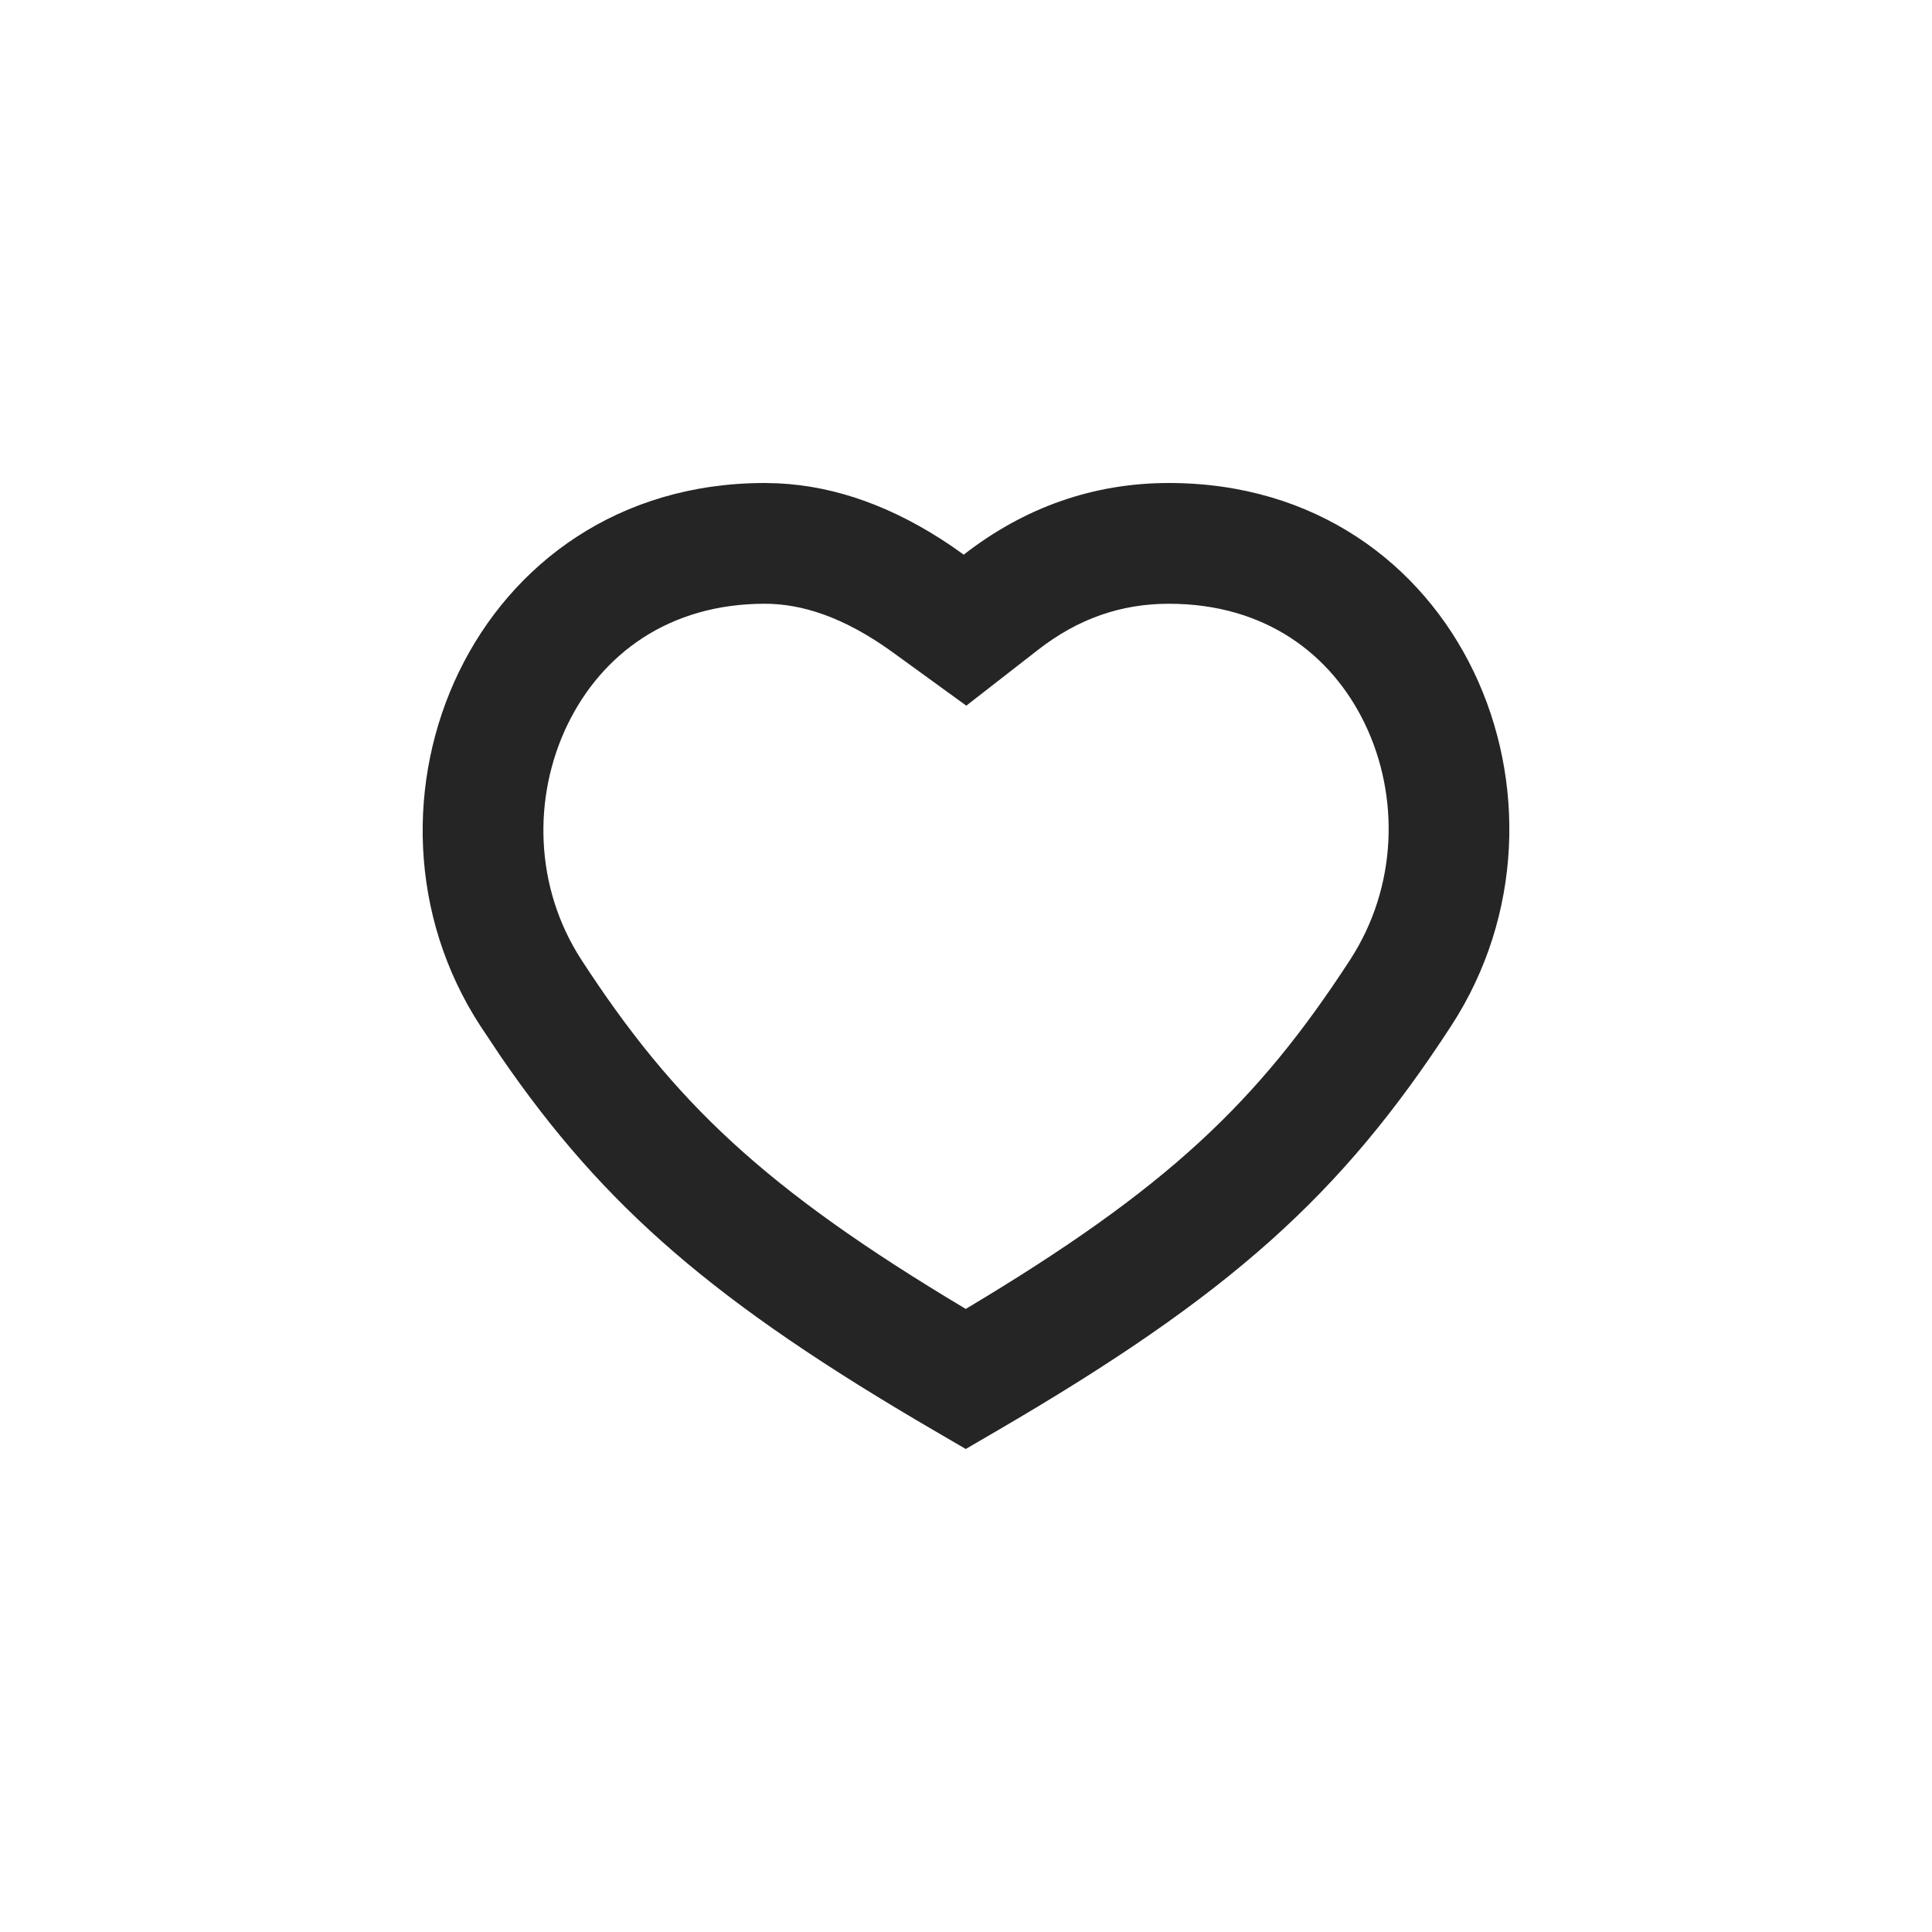
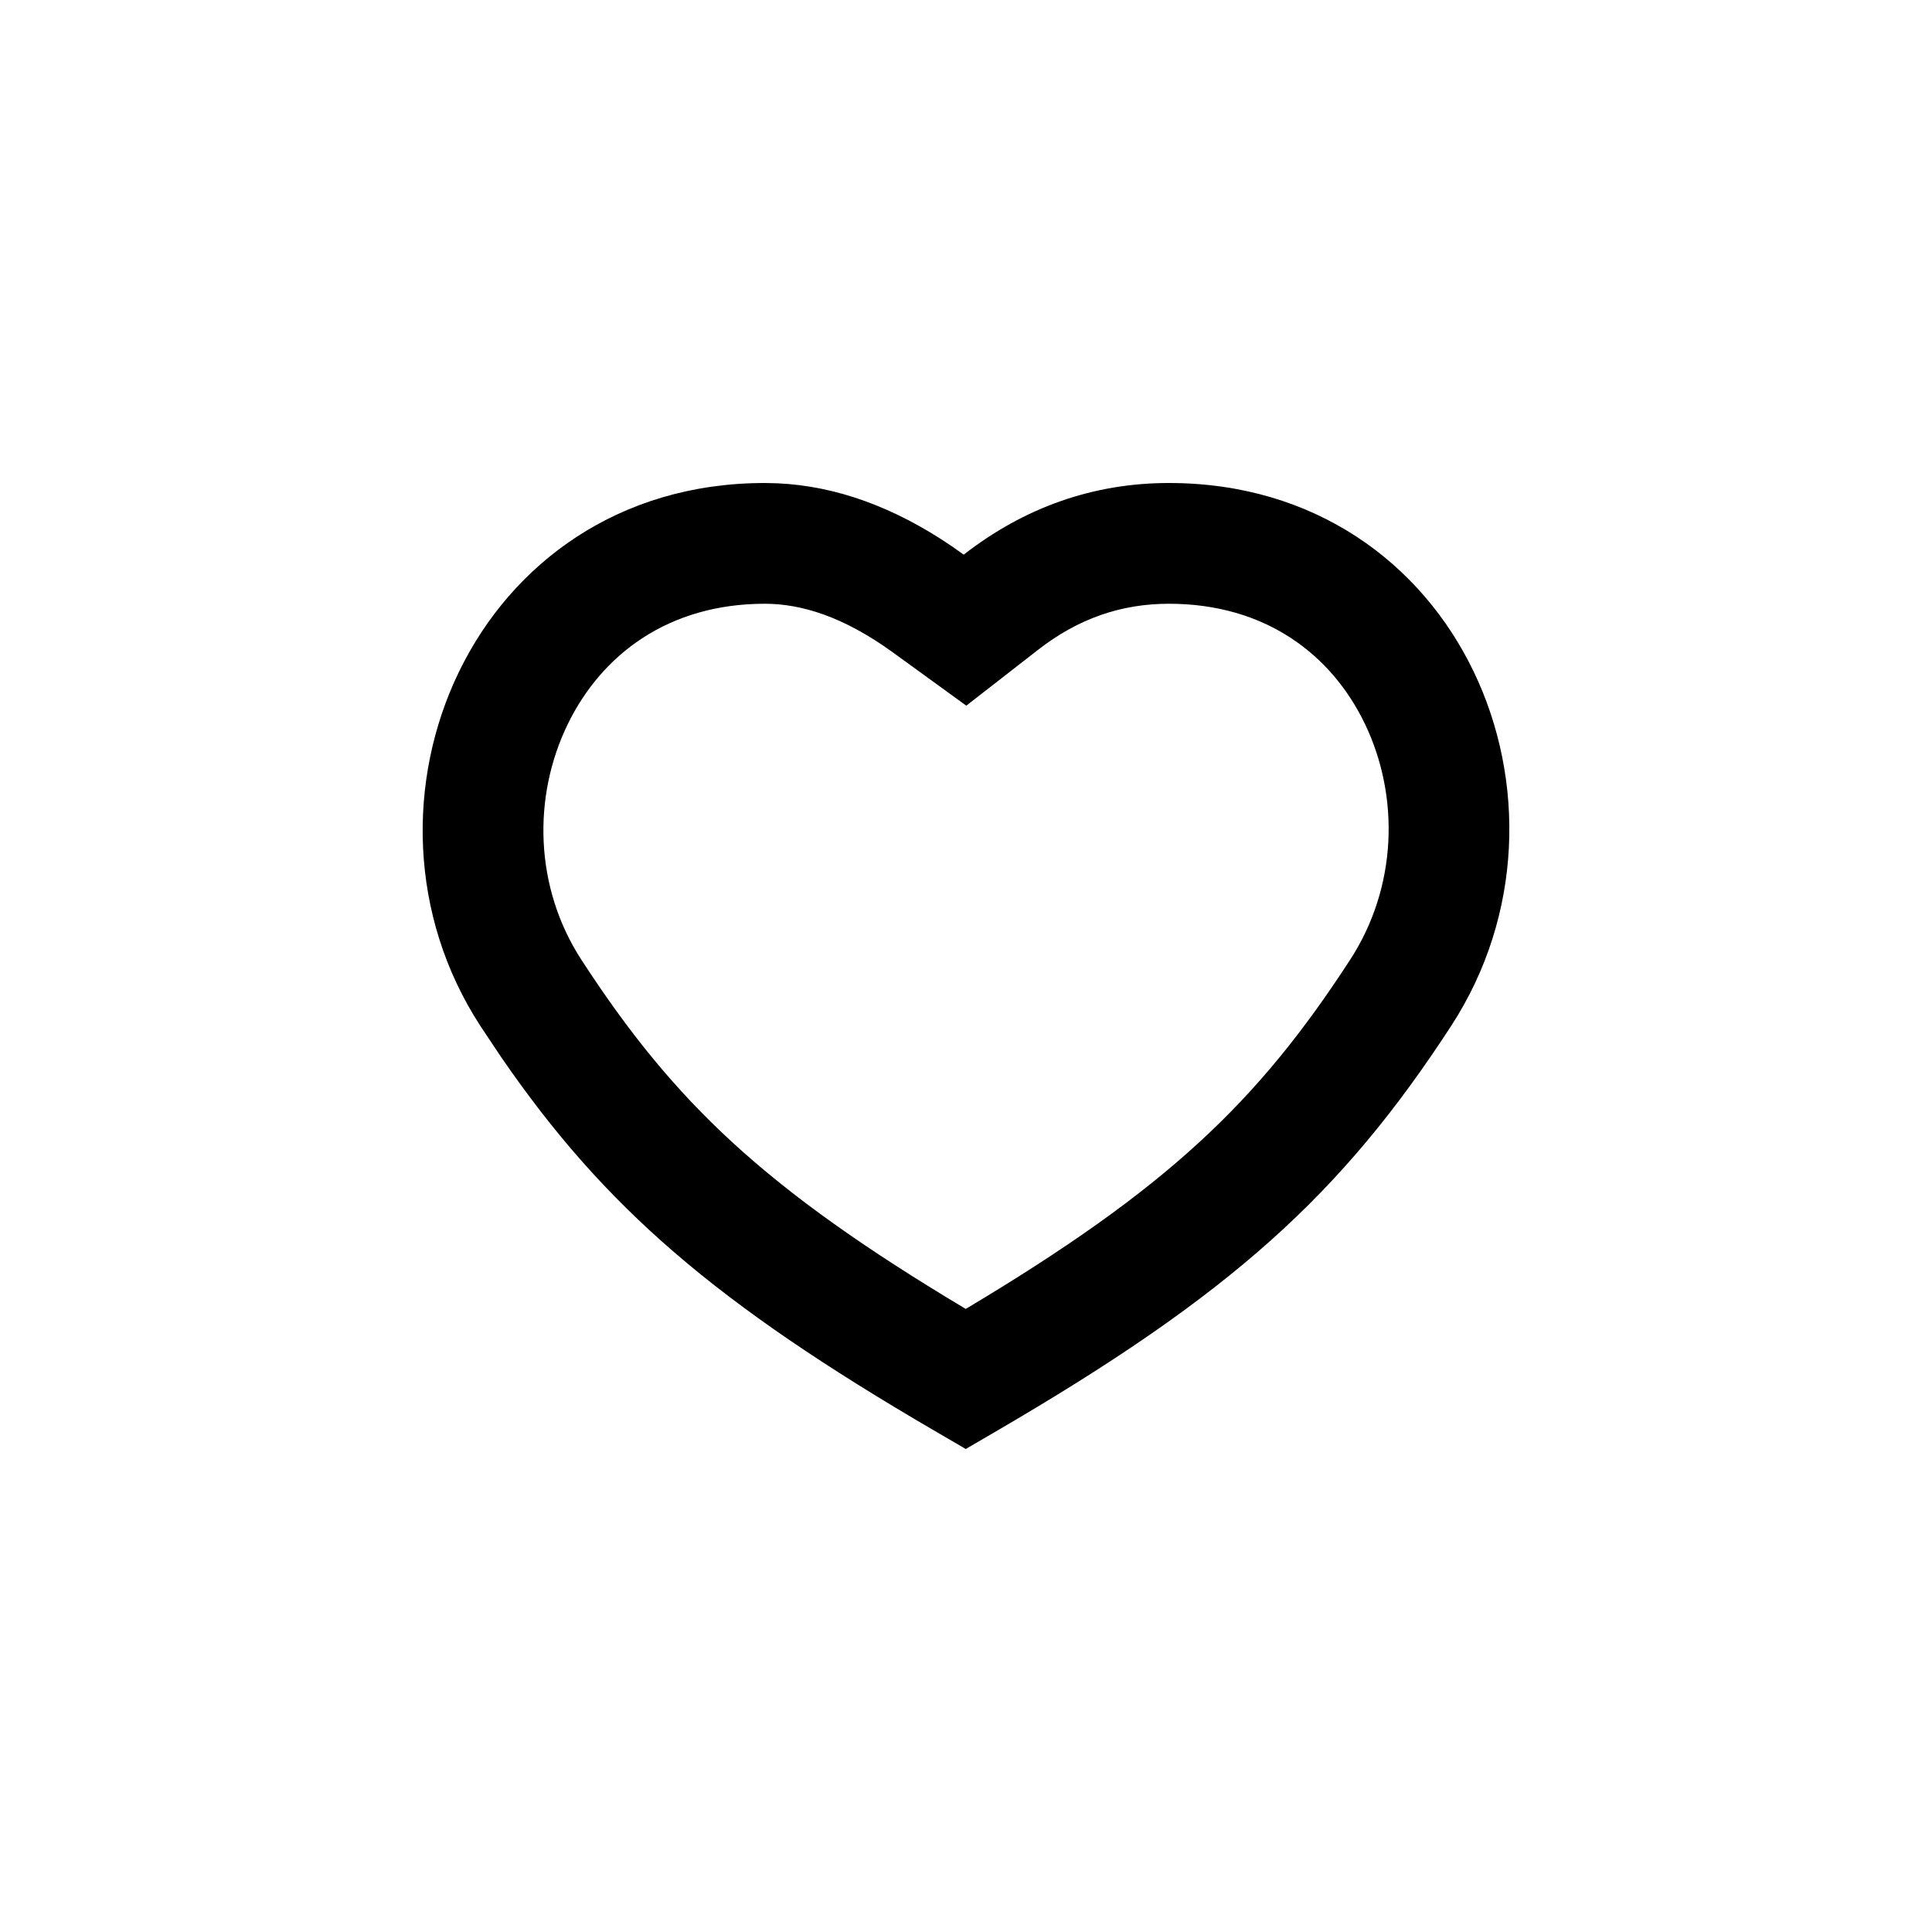
- <svg xmlns="http://www.w3.org/2000/svg" width="32" height="32" viewBox="0 0 32 32" fill="none">
-   <path d="M19.361 8C24.206 8 26.416 13.33 24.038 16.989C22.216 19.792 20.387 21.442 16.5 23.706L15.996 24L15.492 23.706C11.848 21.583 10.012 20.001 8.296 17.502L7.954 16.989C5.579 13.334 7.823 8 12.668 8L12.877 8.005C13.852 8.049 14.814 8.402 15.76 9.044L15.962 9.187C16.969 8.403 18.111 8 19.361 8ZM19.361 10C18.572 10 17.859 10.244 17.191 10.765L16.005 11.688L14.789 10.806C13.971 10.213 13.272 10 12.668 10C11.069 10 9.963 10.843 9.402 11.998C8.819 13.199 8.85 14.697 9.631 15.899C11.163 18.256 12.656 19.685 15.996 21.68C19.336 19.685 20.83 18.256 22.361 15.899C23.148 14.689 23.183 13.187 22.607 11.989C22.054 10.84 20.959 10 19.361 10Z" fill="#252525" />
+ <svg xmlns="http://www.w3.org/2000/svg" width="32" height="32" viewBox="0 0 32 32" fill="currentColor">
+   <path d="M19.361 8C24.206 8 26.416 13.33 24.038 16.989C22.216 19.792 20.387 21.442 16.5 23.706L15.996 24L15.492 23.706C11.848 21.583 10.012 20.001 8.296 17.502L7.954 16.989C5.579 13.334 7.823 8 12.668 8L12.877 8.005C13.852 8.049 14.814 8.402 15.76 9.044L15.962 9.187C16.969 8.403 18.111 8 19.361 8ZM19.361 10C18.572 10 17.859 10.244 17.191 10.765L16.005 11.688L14.789 10.806C13.971 10.213 13.272 10 12.668 10C11.069 10 9.963 10.843 9.402 11.998C8.819 13.199 8.85 14.697 9.631 15.899C11.163 18.256 12.656 19.685 15.996 21.68C19.336 19.685 20.83 18.256 22.361 15.899C23.148 14.689 23.183 13.187 22.607 11.989C22.054 10.84 20.959 10 19.361 10Z" fill="currentColor" />
</svg>
